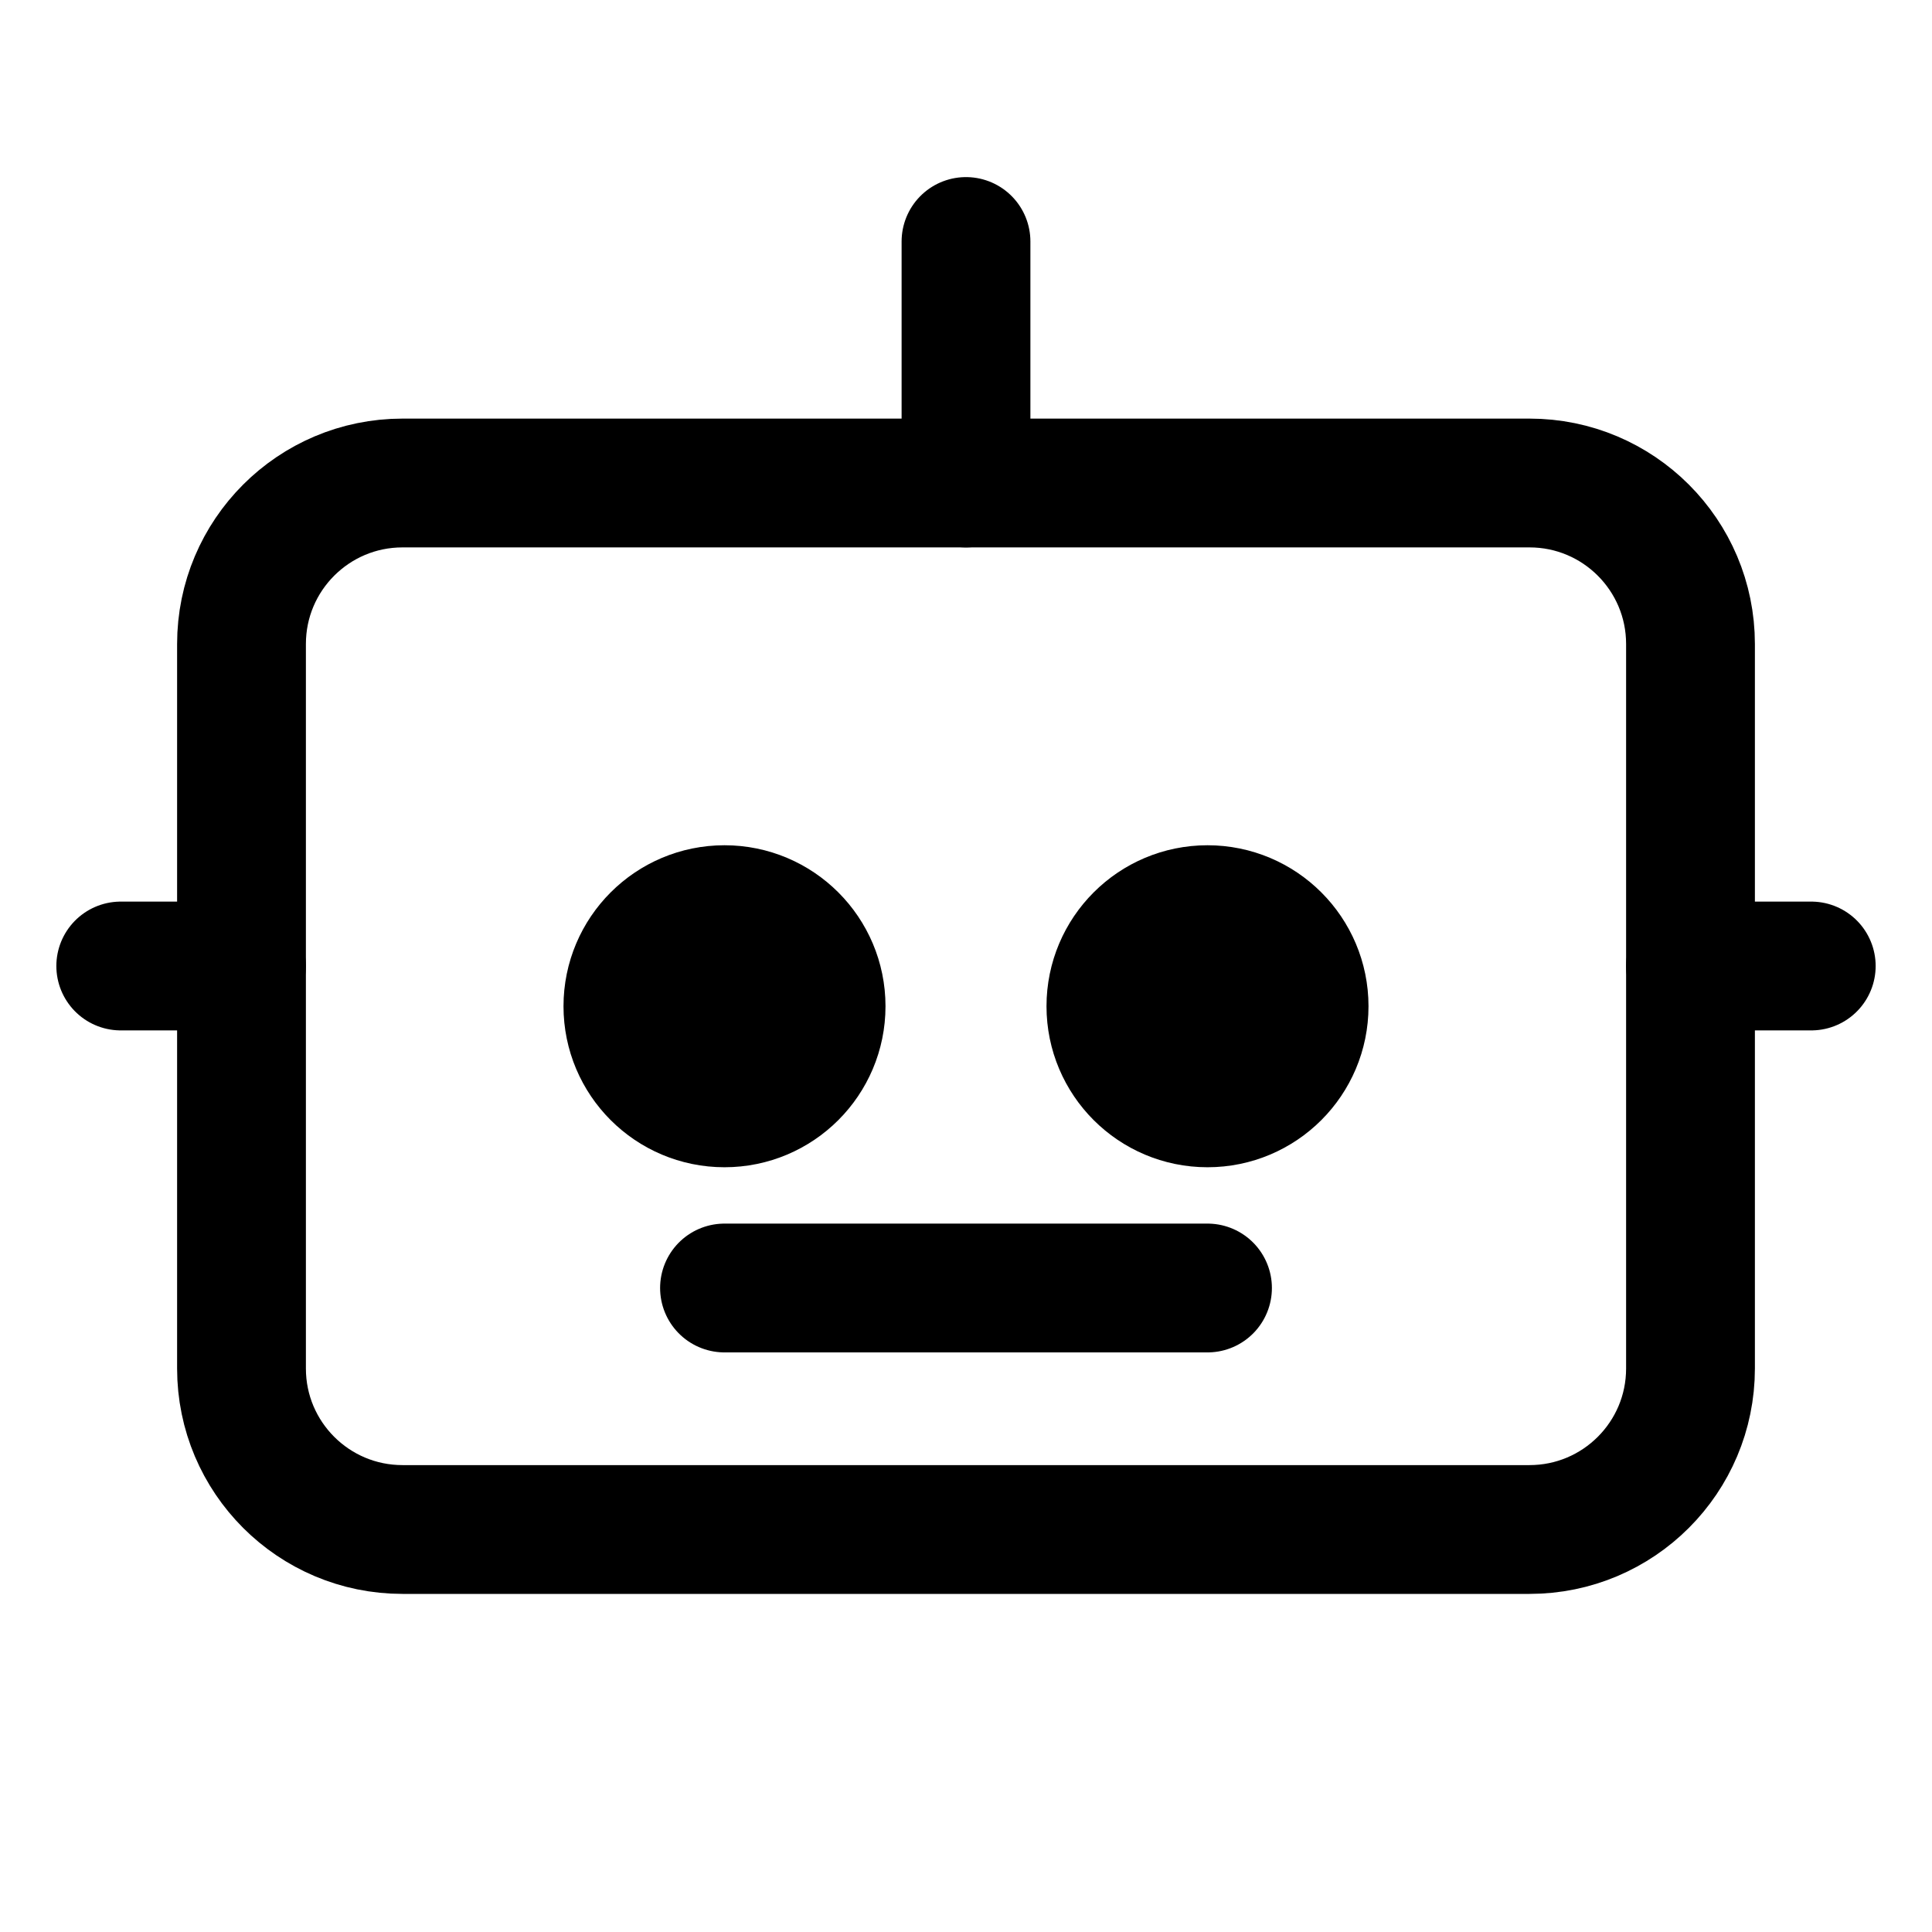
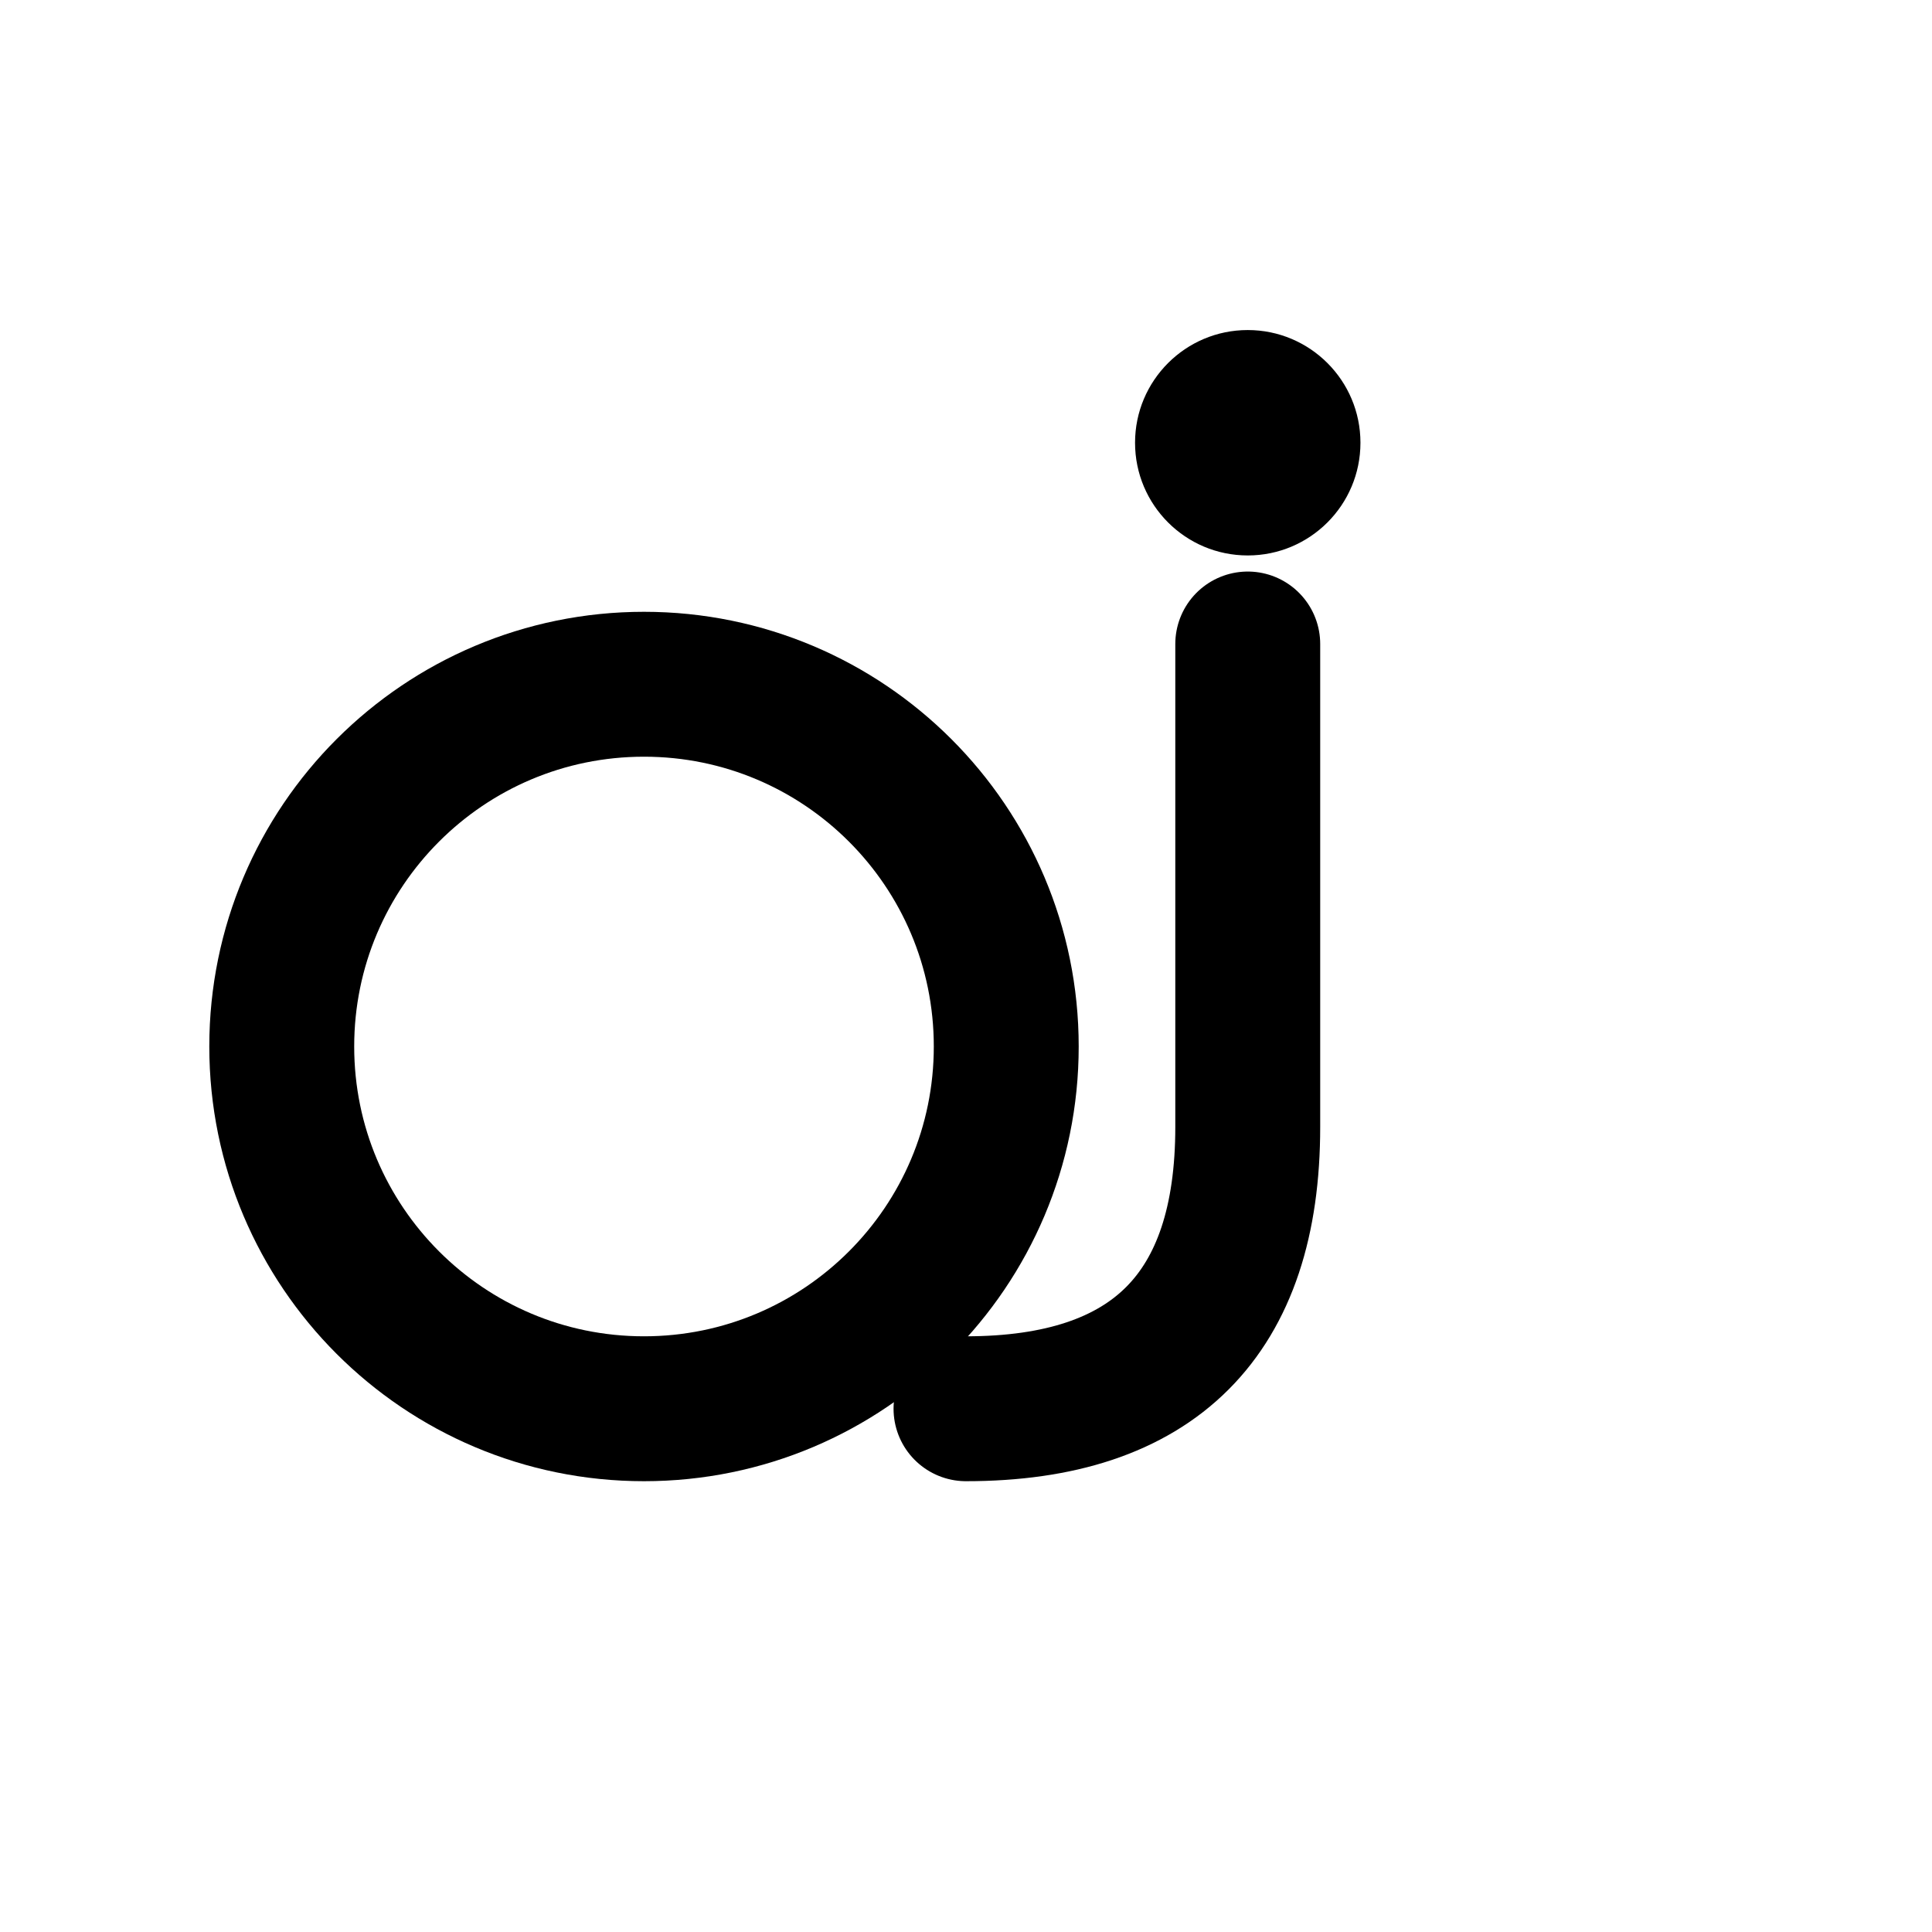
- <svg xmlns="http://www.w3.org/2000/svg" viewBox="0 0 24 24" fill="none" stroke="currentColor" stroke-width="1.6" stroke-linecap="round" stroke-linejoin="round">
-   <rect x="3" y="6" width="18" height="13" rx="2" />
-   <path d="M12 3v3" />
-   <circle cx="9" cy="12.5" r="1.2" fill="currentColor" />
-   <circle cx="15" cy="12.5" r="1.2" fill="currentColor" />
-   <path d="M9 16h6" />
-   <path d="M1.5 12h1.5M21 12h1.5" />
+ <svg xmlns="http://www.w3.org/2000/svg" viewBox="0 0 24 24" fill="none">
+   <circle cx="8" cy="13" r="4.5" stroke="currentColor" stroke-width="1.8" fill="none" />
+   <path d="M15.5 8 L15.5 14 Q15.5 17.5 12 17.5" stroke="currentColor" stroke-width="1.8" stroke-linecap="round" stroke-linejoin="round" fill="none" />
+   <circle cx="15.5" cy="5.5" r="1.4" fill="currentColor" />
</svg>
